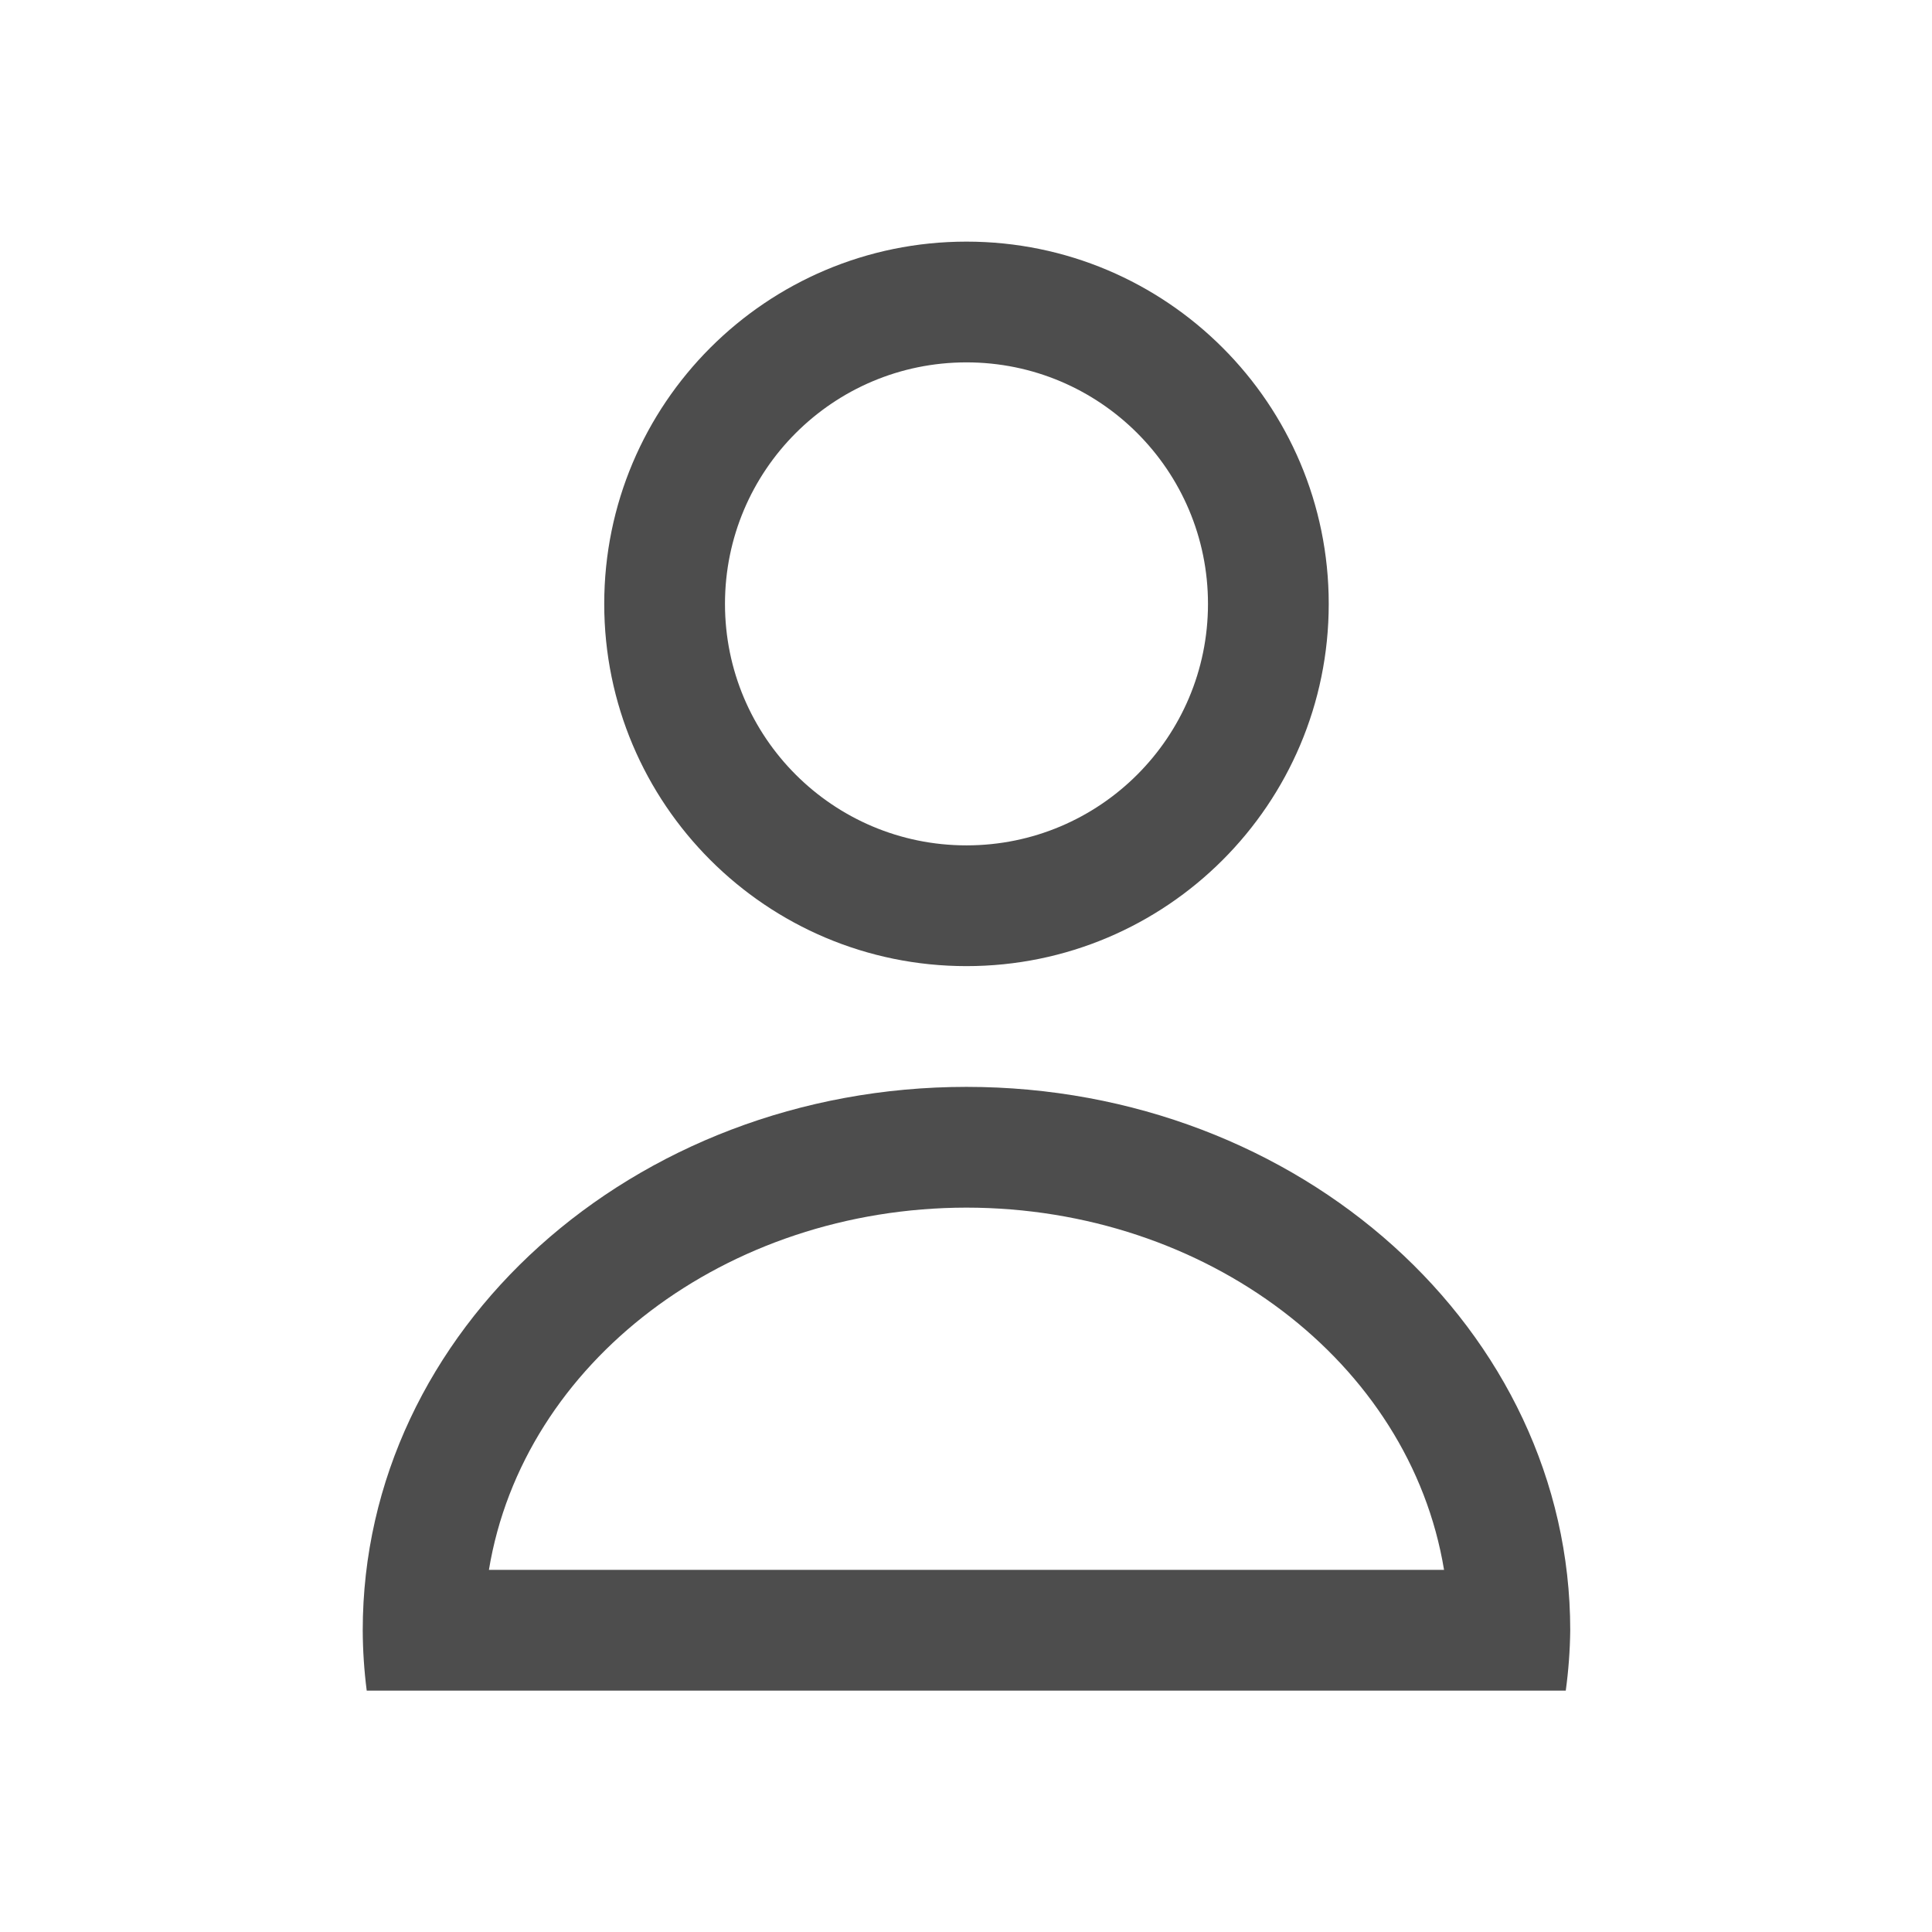
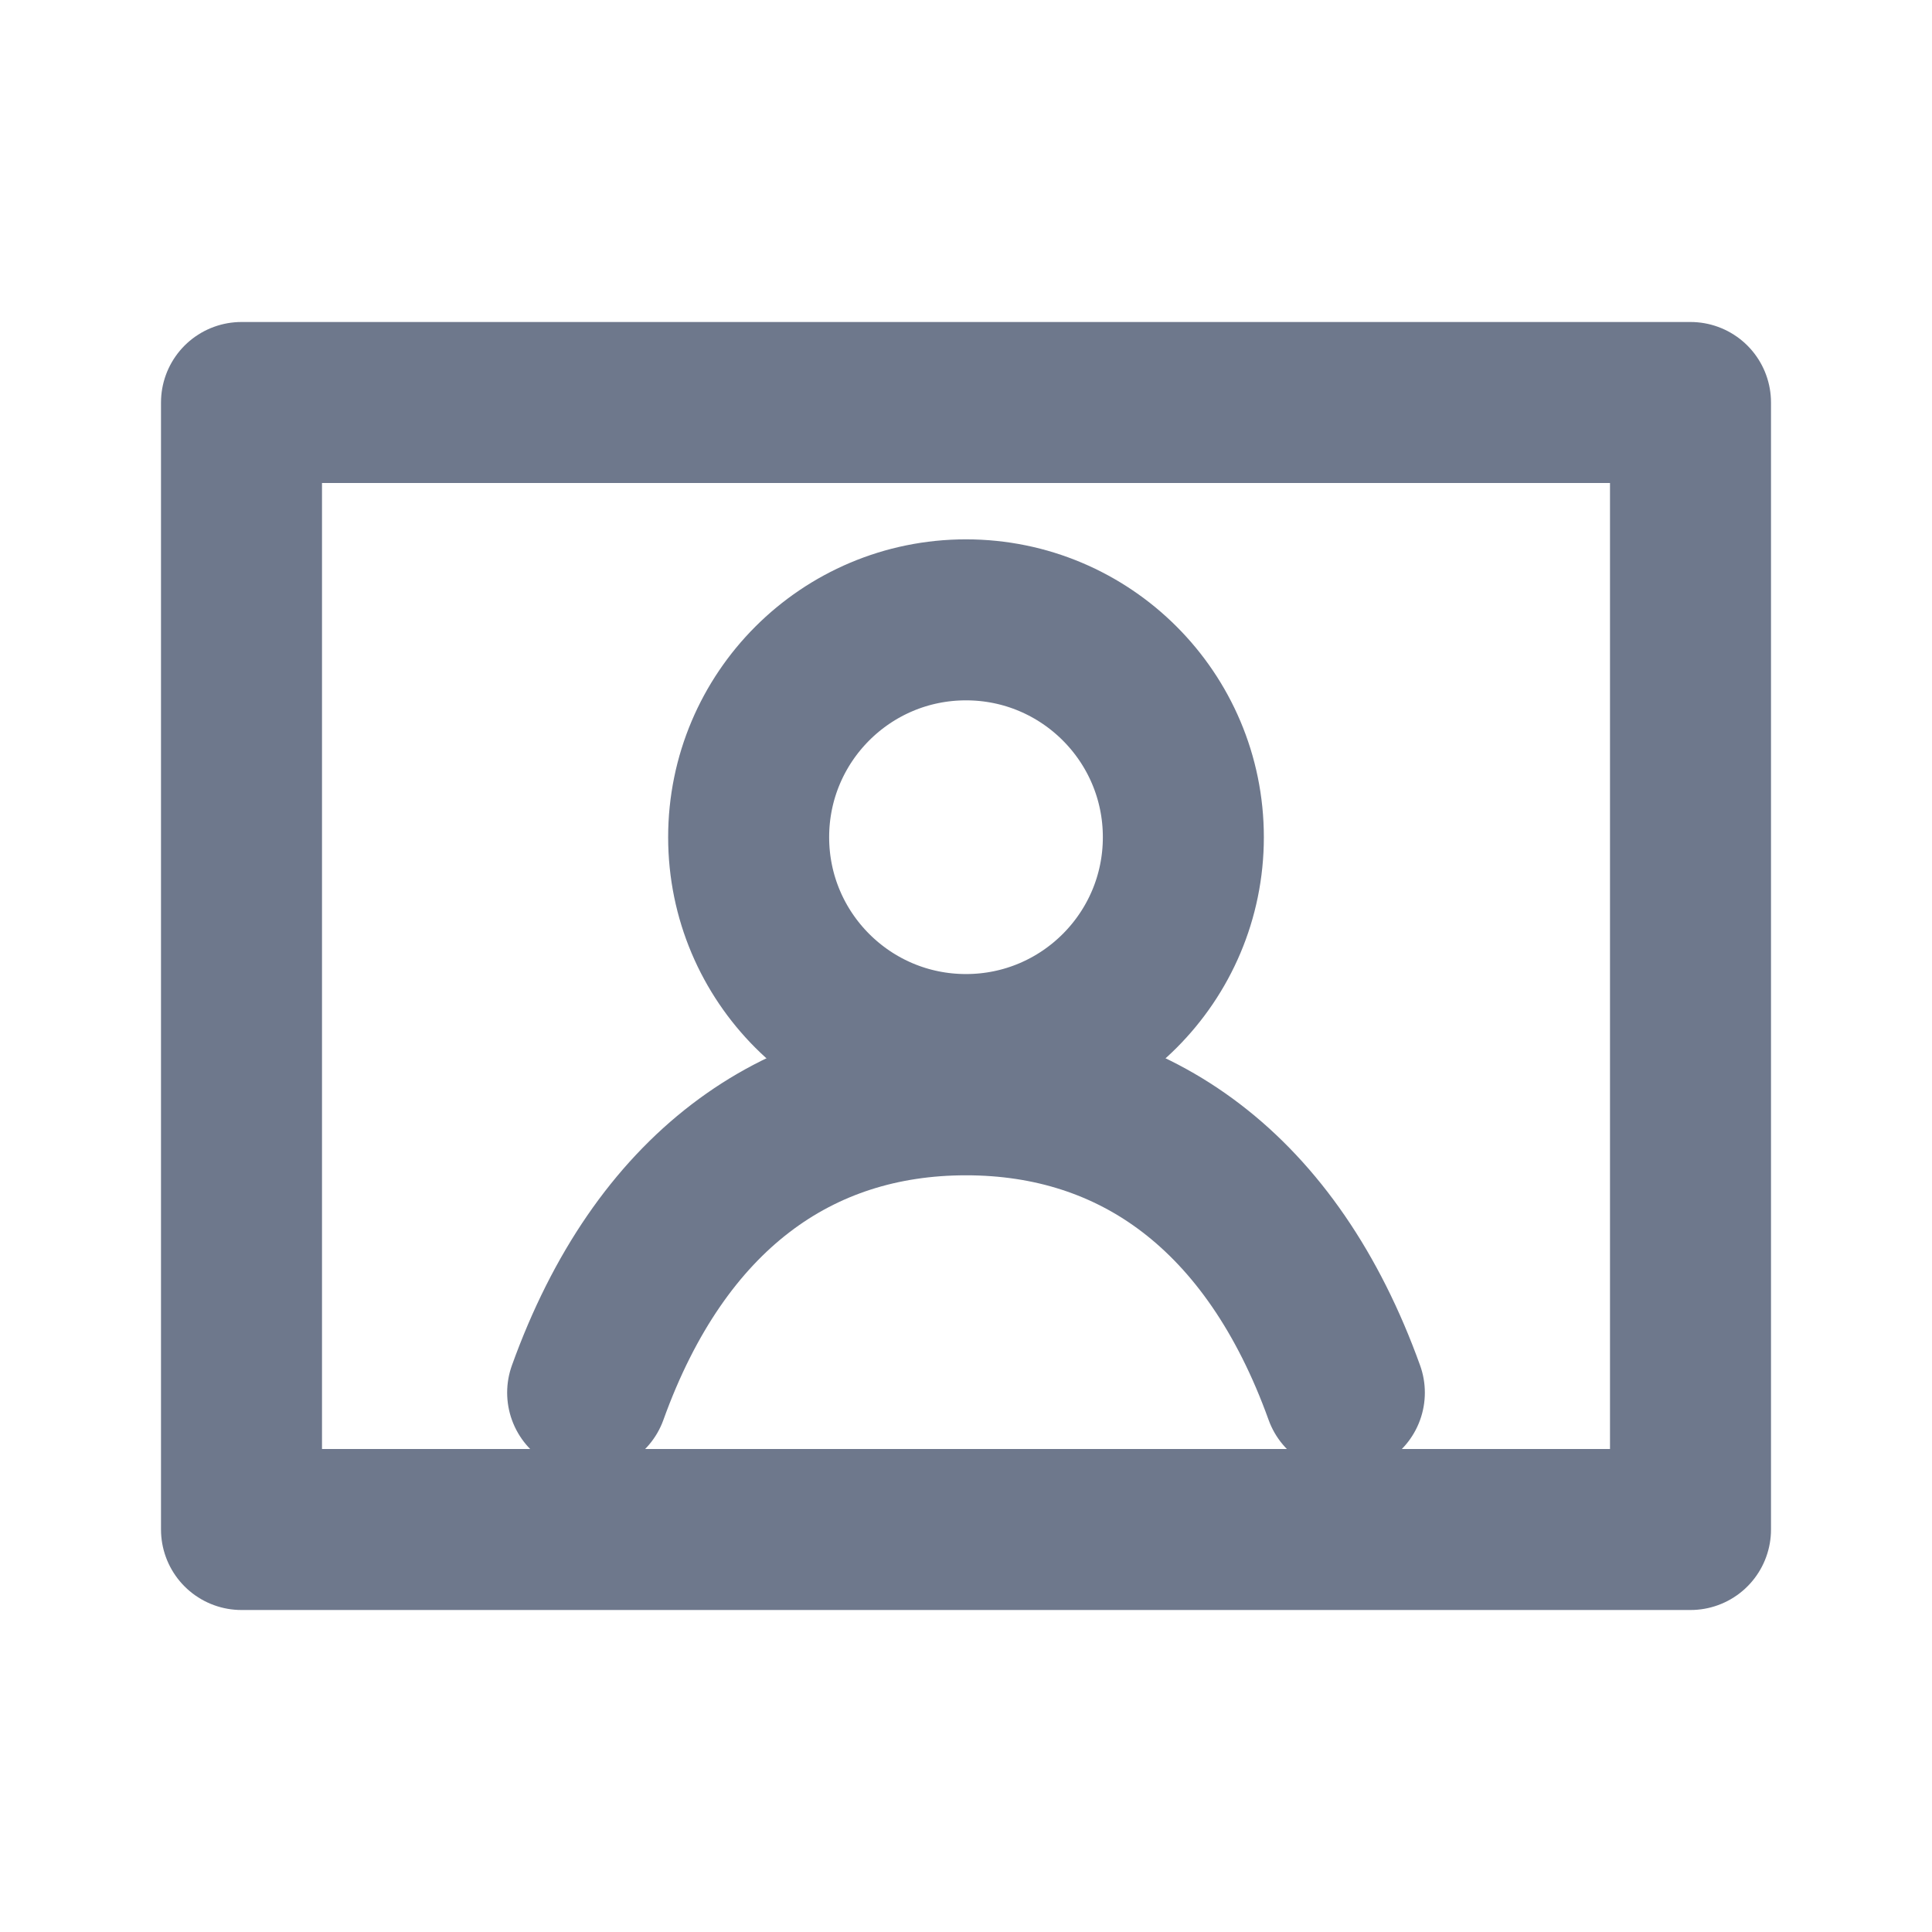
- <svg xmlns="http://www.w3.org/2000/svg" viewBox="0 0 16 16">
-   <defs id="defs3051">
-     <style type="text/css" id="current-color-scheme">
-       .ColorScheme-Text {
-         color:#4d4d4d;
-       }
-       </style>
-   </defs>
-   <path style="fill:currentColor;fill-opacity:1;stroke:none" d="m429.714 533.791a3 3 0 0 0 -3 3 3 3 0 0 0 3 3 3 3 0 0 0 3 -3 3 3 0 0 0 -3 -3m0 1a2 2 0 0 1 2 2 2 2 0 0 1 -2 2 2 2 0 0 1 -2 -2 2 2 0 0 1 2 -2m0 6a5 4.5 0 0 0 -5 4.5 5 4.5 0 0 0 .033 .5h9.93a5 4.5 0 0 0 .037 -.5 5 4.5 0 0 0 -5 -4.5m0 1a4 3.5 0 0 1 3.955 3h-7.91a4 3.5 0 0 1 3.955 -3" transform="translate(-421.71-531.79)" class="ColorScheme-Text" />
+ <svg xmlns="http://www.w3.org/2000/svg" viewBox="0 0 24 24">
+   <path d="M3 5h18v14H3V5z" fill="none" stroke="#6E788C" stroke-width="2" stroke-linecap="round" stroke-linejoin="round" />
+   <circle cx="12" cy="10.4" r="2.7" fill="none" stroke="#6E788C" stroke-width="2" stroke-linecap="round" />
+   <path d="M7.3 17.3c0.9-2.5 2.6-3.7 4.7-3.7s3.8 1.2 4.7 3.7" fill="none" stroke="#6E788C" stroke-width="2" stroke-linecap="round" stroke-linejoin="round" />
</svg>
